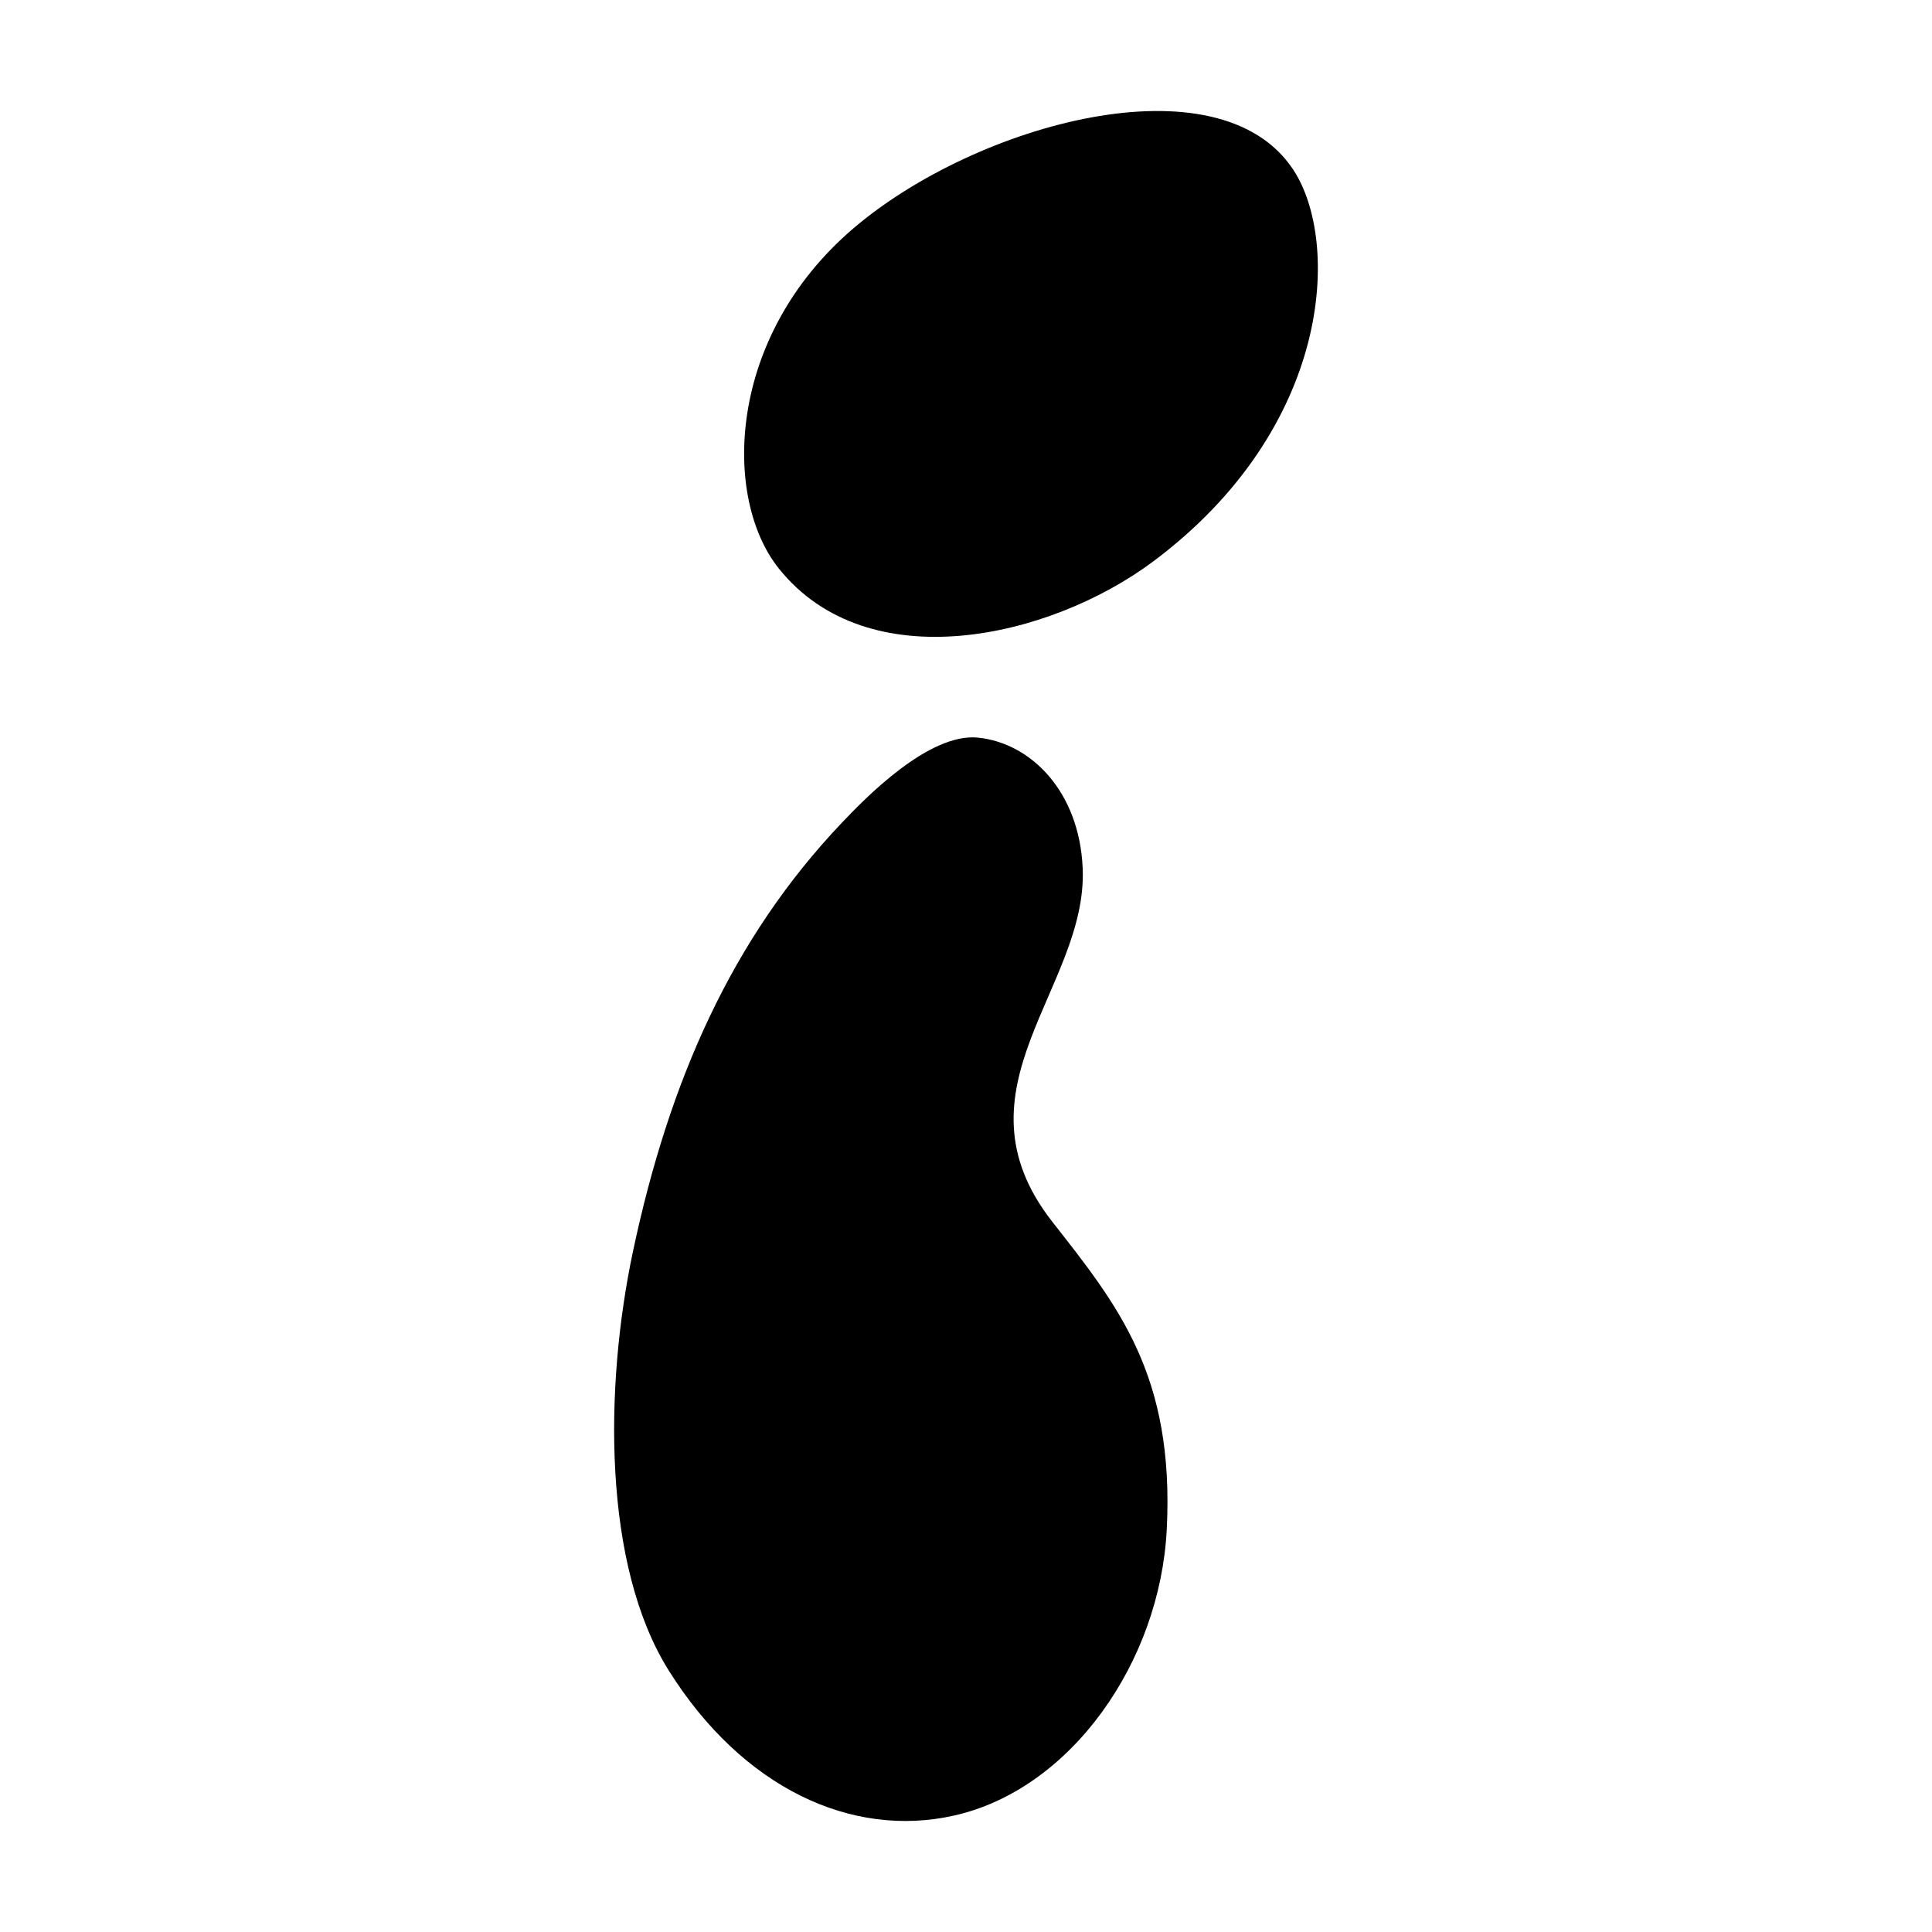
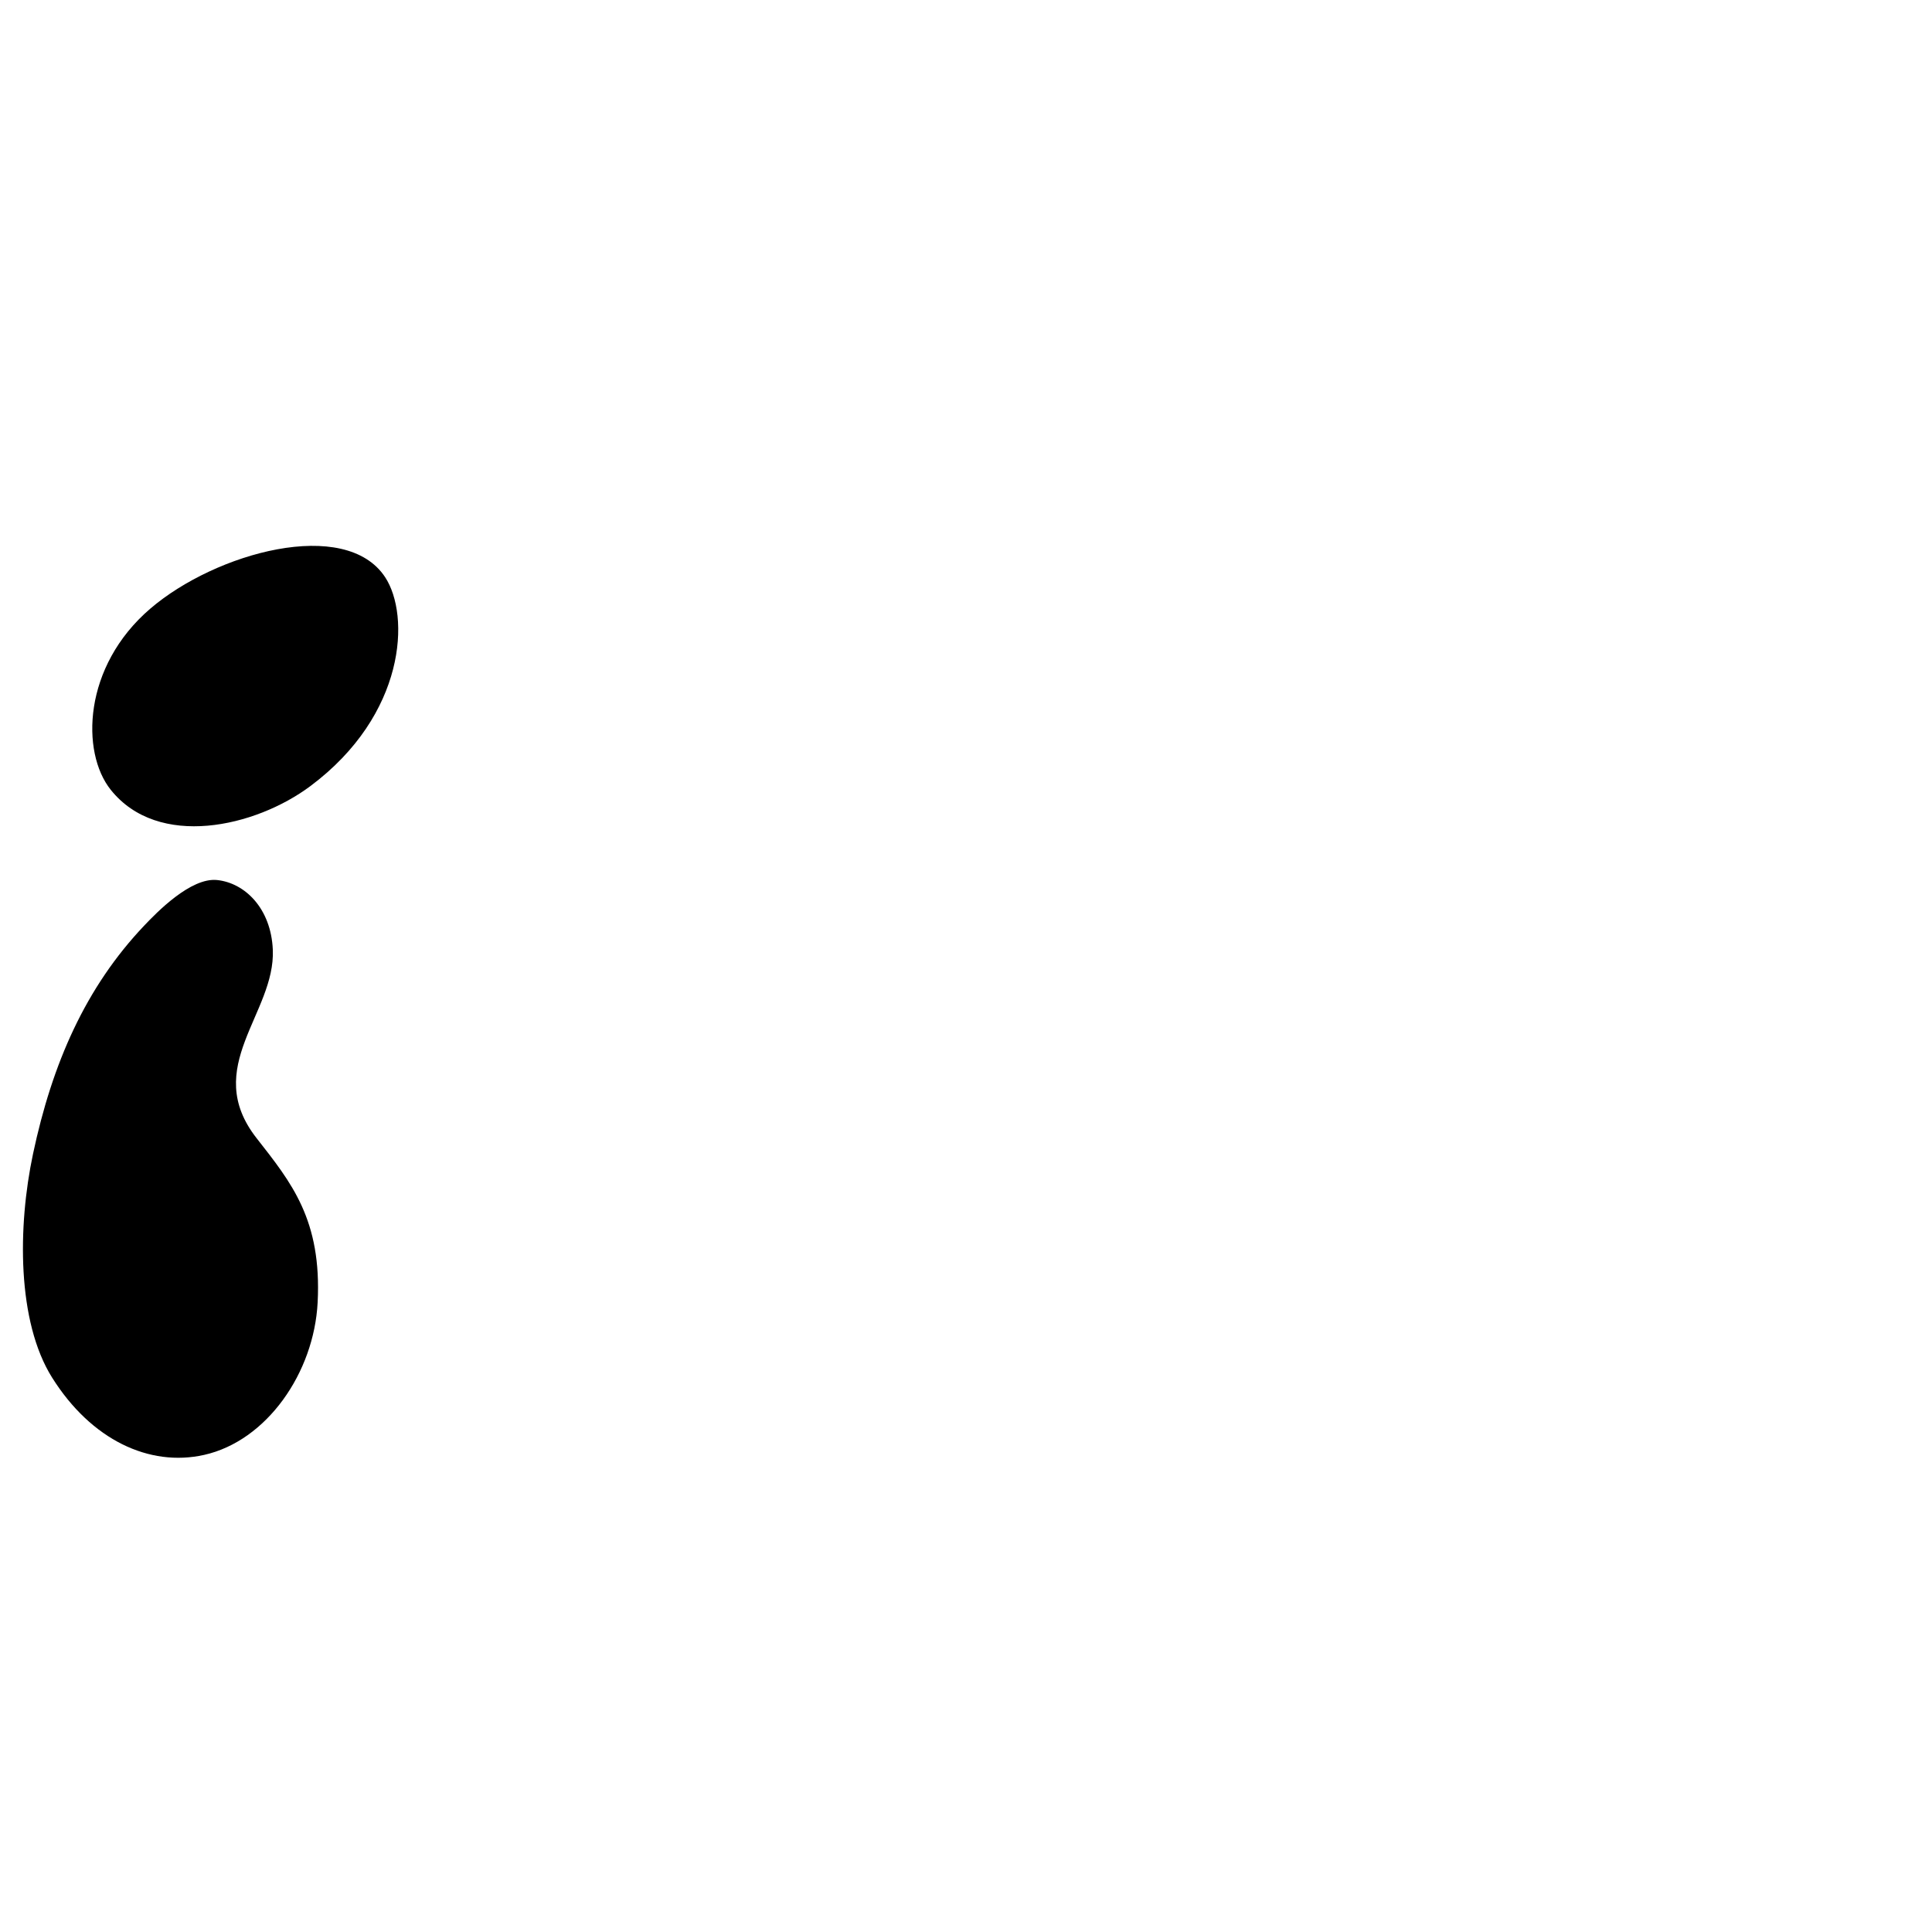
<svg xmlns="http://www.w3.org/2000/svg" width="1000" height="1000" viewBox="0 0 1000 1000" version="1.1" id="svg1">
  <defs id="defs1" />
-   <path id="path31" style="display:inline;vector-effect:non-scaling-stroke;fill:#000000;stroke:none;stroke-width:1;stroke-linecap:round;stroke-opacity:1;-inkscape-stroke:hairline" d="m 441.53,118.36 c -65.557,56.15 -67.496,139.438 -38.505,175.783 46.144,57.847 140.327,36.398 193.769,-3.473 C 689.673,221.378 693.889,125.03 669.399,87.854 630.888,29.393 505.052,63.954 441.53,118.36 Z m 64.765,263.442 c -25.63,-2.656 -58.759,31.636 -70.695,44.209 -56.873,59.907 -89.275,133.555 -107.966,221.676 -14.885,70.174 -15.69,162.582 18.604,217.126 38.029,60.486 94.347,86.82 147.469,74.945 60.748,-13.58 106.721,-79.646 110.199,-148.046 4.075,-80.14 -25.445,-116.18 -59.25,-159.361 -53.902,-68.85 18.449,-121.209 15.739,-182.97 -1.757,-40.039 -27.026,-64.774 -54.098,-67.579 z" />
+   <path id="path31" style="display:inline;vector-effect:non-scaling-stroke;fill:#000000;stroke:none;stroke-width:0.533;stroke-linecap:round;stroke-opacity:1;-inkscape-stroke:hairline" d="m 77.819,315.012 c -34.961,29.944 -35.995,74.361 -20.534,93.743 24.608,30.849 74.835,19.411 103.335,-1.852 49.531,-36.953 51.78,-88.334 38.719,-108.16 -20.538,-31.176 -87.645,-12.746 -121.521,16.269 z m 34.539,140.492 c -13.668,-1.416 -31.336,16.871 -37.701,23.576 -30.33,31.948 -47.61,71.224 -57.578,118.218 -7.938,37.423 -8.367,86.704 9.921,115.792 20.281,32.257 50.314,46.301 78.644,39.968 32.396,-7.242 56.913,-42.475 58.768,-78.952 2.173,-42.738 -13.569,-61.958 -31.598,-84.986 -28.745,-36.717 9.838,-64.64 8.393,-97.576 -0.937,-21.353 -14.413,-34.544 -28.85,-36.039 z" />
</svg>
